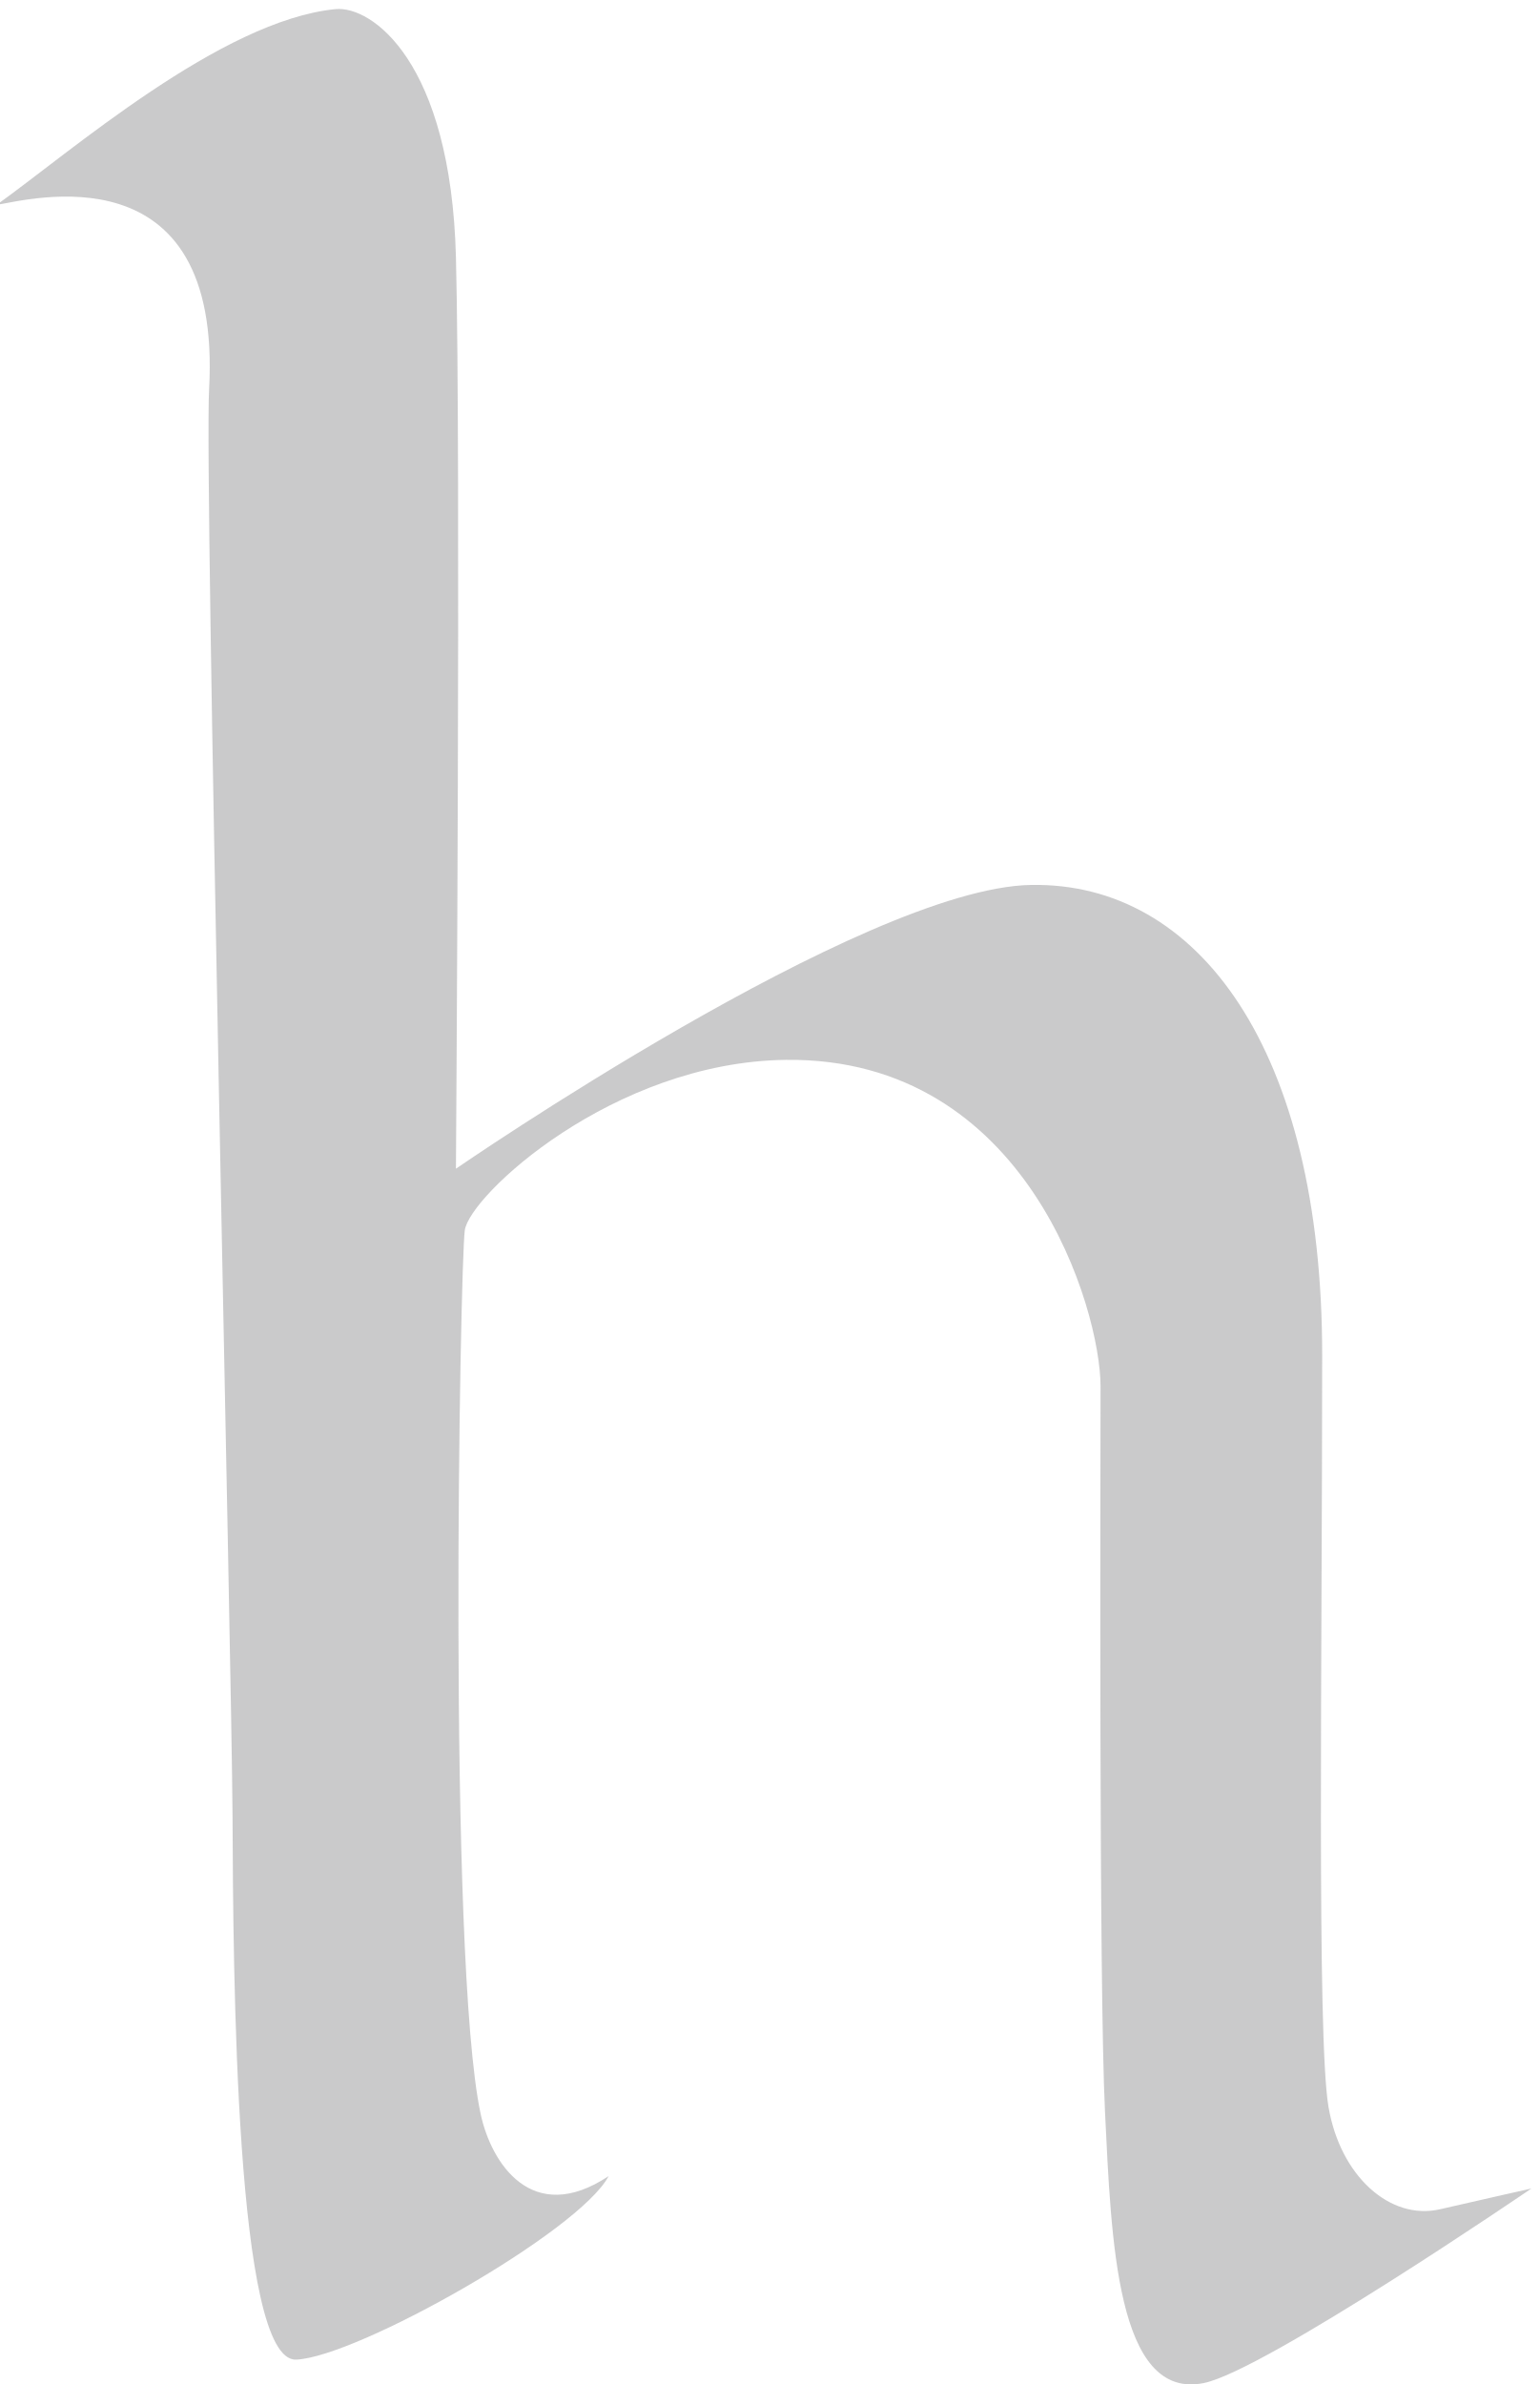
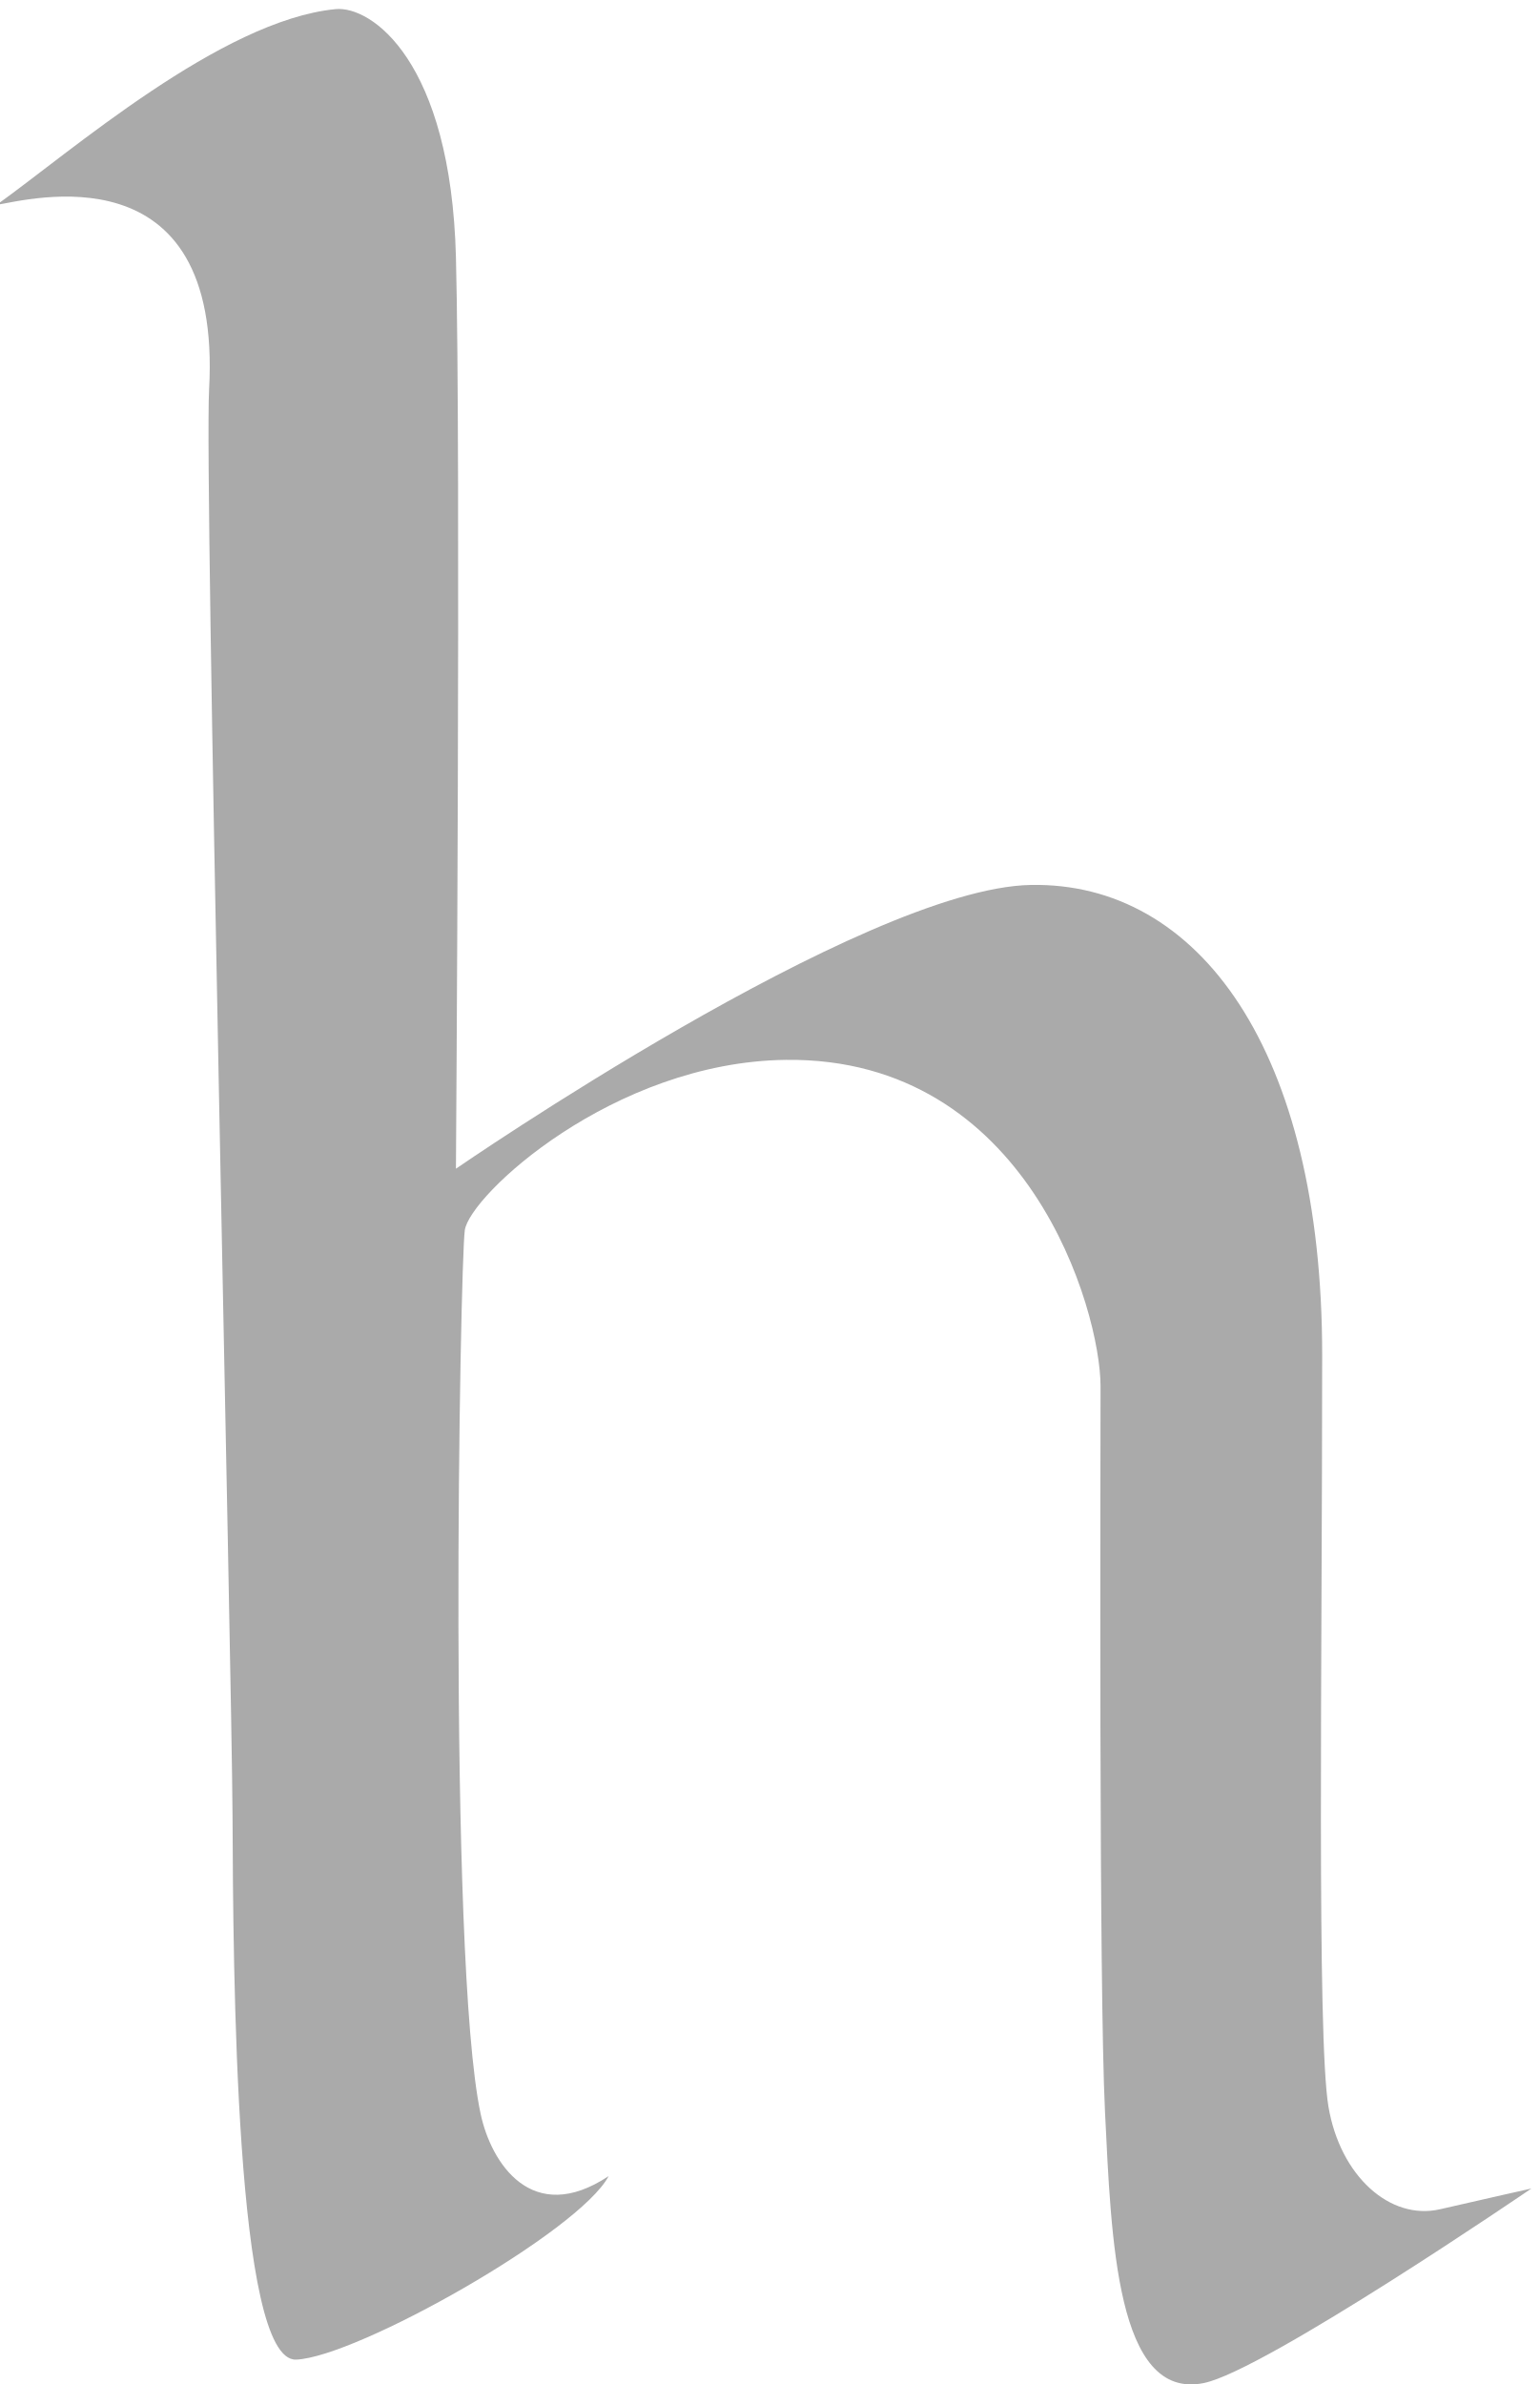
<svg xmlns="http://www.w3.org/2000/svg" version="1.2" baseProfile="tiny-ps" viewBox="0 0 113 175" width="113" height="175">
  <style>
		tspan {
			white-space: pre
		}

		.shp0 {
- 			fill: rgba(150, 151, 153, 0.5)
+ 			fill: #aaa
		}
	</style>
  <g id="Page 1">
    <path id="-e-h-letter" class="shp0" d="M24.63 0.67C27.25 0.41 33.1 4.46 33.47 18.89C33.84 33.32 33.47 85.79 33.47 85.79C33.47 85.79 63.36 65.19 75.67 64.96C87.98 64.73 97.06 77.06 97.06 99.47C97.06 121.88 96.66 149.53 97.52 154.64C98.38 159.74 102.05 163.02 105.72 162.17C109.37 161.33 112.42 160.65 112.42 160.65C112.42 160.65 92.83 174.03 88.37 174.93C81.94 176.24 81.58 164.33 81.12 155.08C80.66 145.83 80.79 107.31 80.79 101.76C80.79 96.2 75.46 77.6 57.7 77.8C45 77.95 34.47 87.76 34.12 90.31C33.77 92.87 32.84 143.71 35.28 155.16C36.04 158.75 39.04 163.48 44.68 159.74C42.52 163.82 26.22 173.02 21.74 173.21C17.26 173.39 17.12 144.62 17.07 133.31C17.01 122 14.99 35.18 15.35 28.57C16.33 10.75 2.01 14.69 -0.25 15.04C5.15 11.18 16.24 1.49 24.63 0.67Z" />
  </g>
</svg>
